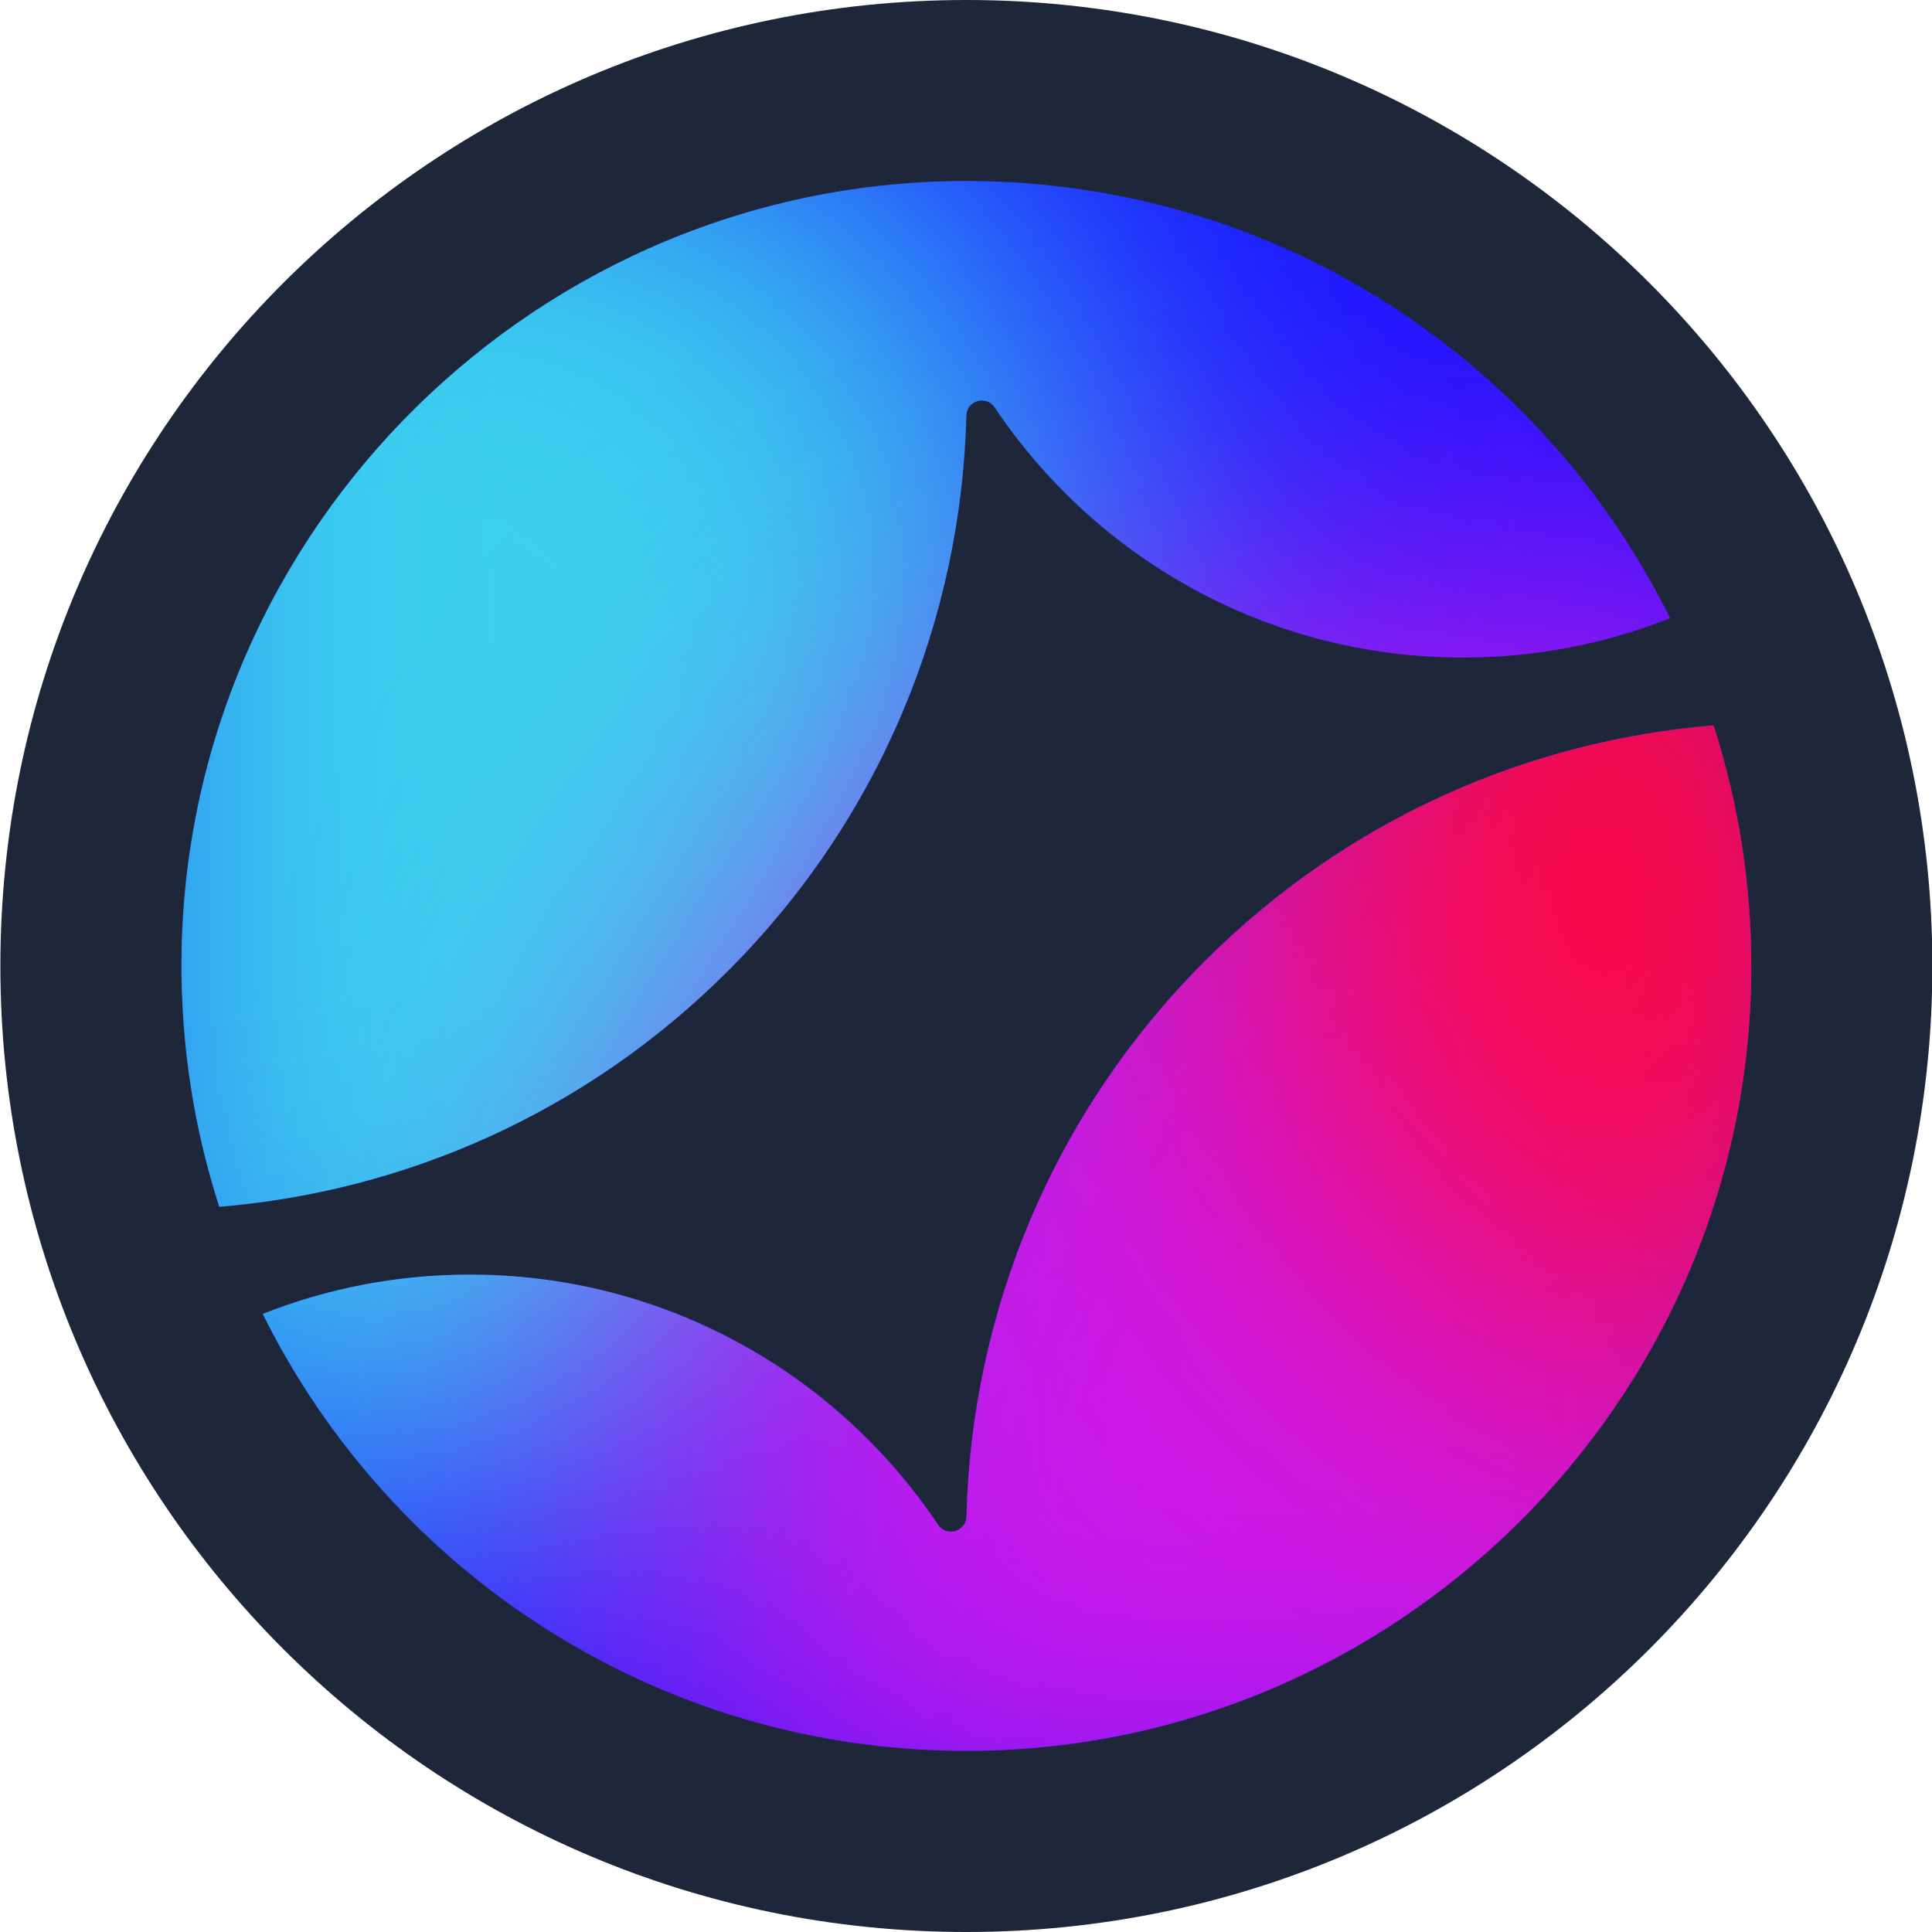
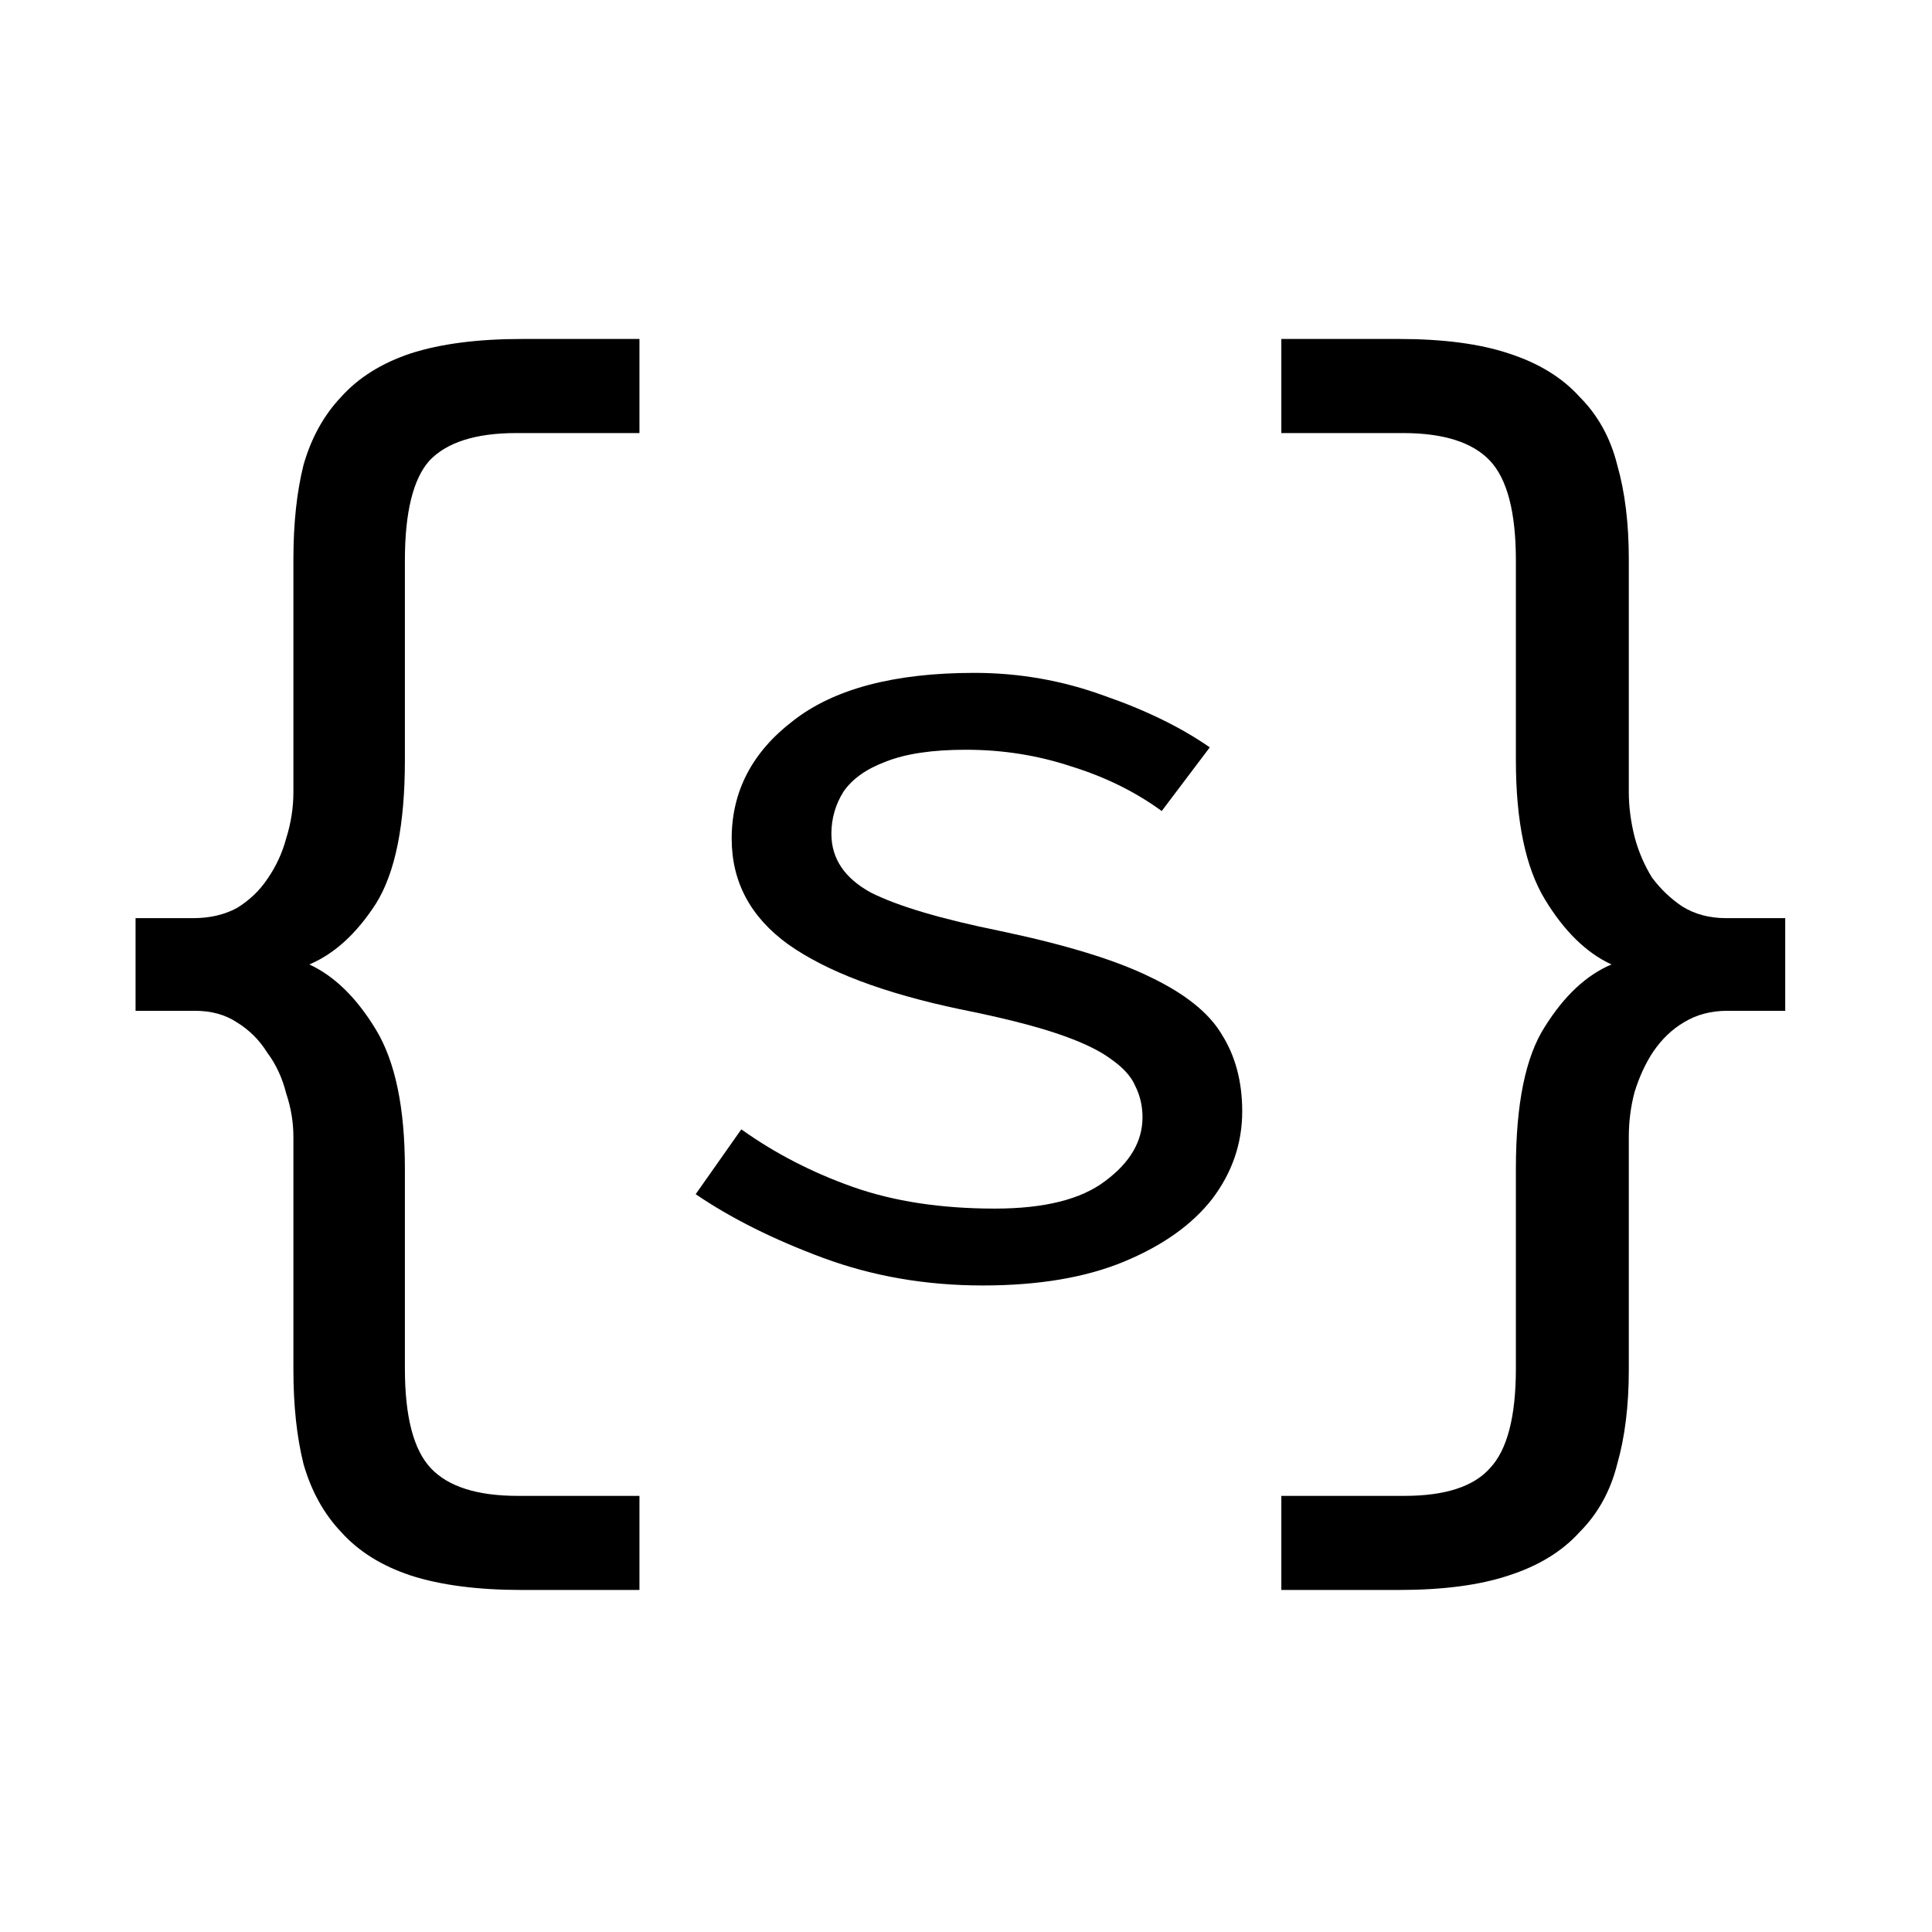
- <svg xmlns="http://www.w3.org/2000/svg" width="42" height="42" viewBox="0 0 42 42" fill="none">
-   <rect x="0.008" width="42" height="42" rx="21" fill="#1E2739" />
-   <path d="M20.926 38.062C30.293 38.107 37.995 30.51 38.07 21.146C38.085 19.268 37.796 17.461 37.25 15.768C33.217 16.102 29.277 17.809 26.192 20.894C22.846 24.238 21.119 28.587 21.009 32.969C21.001 33.297 20.575 33.418 20.393 33.146C18.197 29.867 14.459 27.708 10.215 27.708C8.625 27.708 7.105 28.011 5.711 28.563C8.487 34.168 14.254 38.03 20.926 38.062Z" fill="#1812FF" />
-   <path d="M21.008 9.034C21.016 8.706 21.442 8.585 21.624 8.857C23.82 12.136 27.558 14.295 31.802 14.295C33.393 14.295 34.913 13.991 36.307 13.439C33.533 7.831 27.765 3.967 21.091 3.935C11.723 3.89 4.019 11.49 3.945 20.856C3.931 22.733 4.22 24.542 4.767 26.235C8.799 25.901 12.74 24.194 15.824 21.109C19.17 17.765 20.898 13.416 21.008 9.034Z" fill="#1812FF" />
-   <mask id="mask0_8473_46779" style="mask-type:alpha" maskUnits="userSpaceOnUse" x="3" y="3" width="36" height="36">
-     <path d="M20.926 38.062C30.293 38.107 37.995 30.51 38.07 21.146C38.085 19.268 37.796 17.461 37.25 15.768C33.217 16.102 29.277 17.809 26.192 20.894C22.846 24.238 21.119 28.587 21.009 32.969C21.001 33.297 20.575 33.418 20.393 33.146C18.197 29.867 14.459 27.708 10.215 27.708C8.625 27.708 7.105 28.011 5.711 28.563C8.487 34.168 14.254 38.03 20.926 38.062Z" fill="#1812FF" />
-     <path d="M21.008 9.034C21.016 8.706 21.442 8.585 21.624 8.857C23.82 12.136 27.558 14.295 31.802 14.295C33.393 14.295 34.913 13.991 36.307 13.439C33.533 7.831 27.765 3.967 21.091 3.935C11.723 3.89 4.019 11.49 3.945 20.856C3.931 22.733 4.22 24.542 4.767 26.235C8.799 25.901 12.74 24.194 15.824 21.109C19.17 17.765 20.898 13.416 21.008 9.034Z" fill="#1812FF" />
-   </mask>
-   <g mask="url(#mask0_8473_46779)">
-     <g filter="url(#filter0_f_8473_46779)">
-       <path d="M7.284 33.16C16.868 33.16 24.636 25.368 24.636 15.755C24.636 6.142 16.868 -1.65 7.284 -1.65C-2.299 -1.65 -10.067 6.142 -10.067 15.755C-10.067 25.368 -2.299 33.16 7.284 33.16Z" fill="#3CD1EE" />
-     </g>
-     <g filter="url(#filter1_f_8473_46779)">
-       <path d="M34.016 52.417C44.969 52.417 53.849 43.511 53.849 32.523C53.849 21.537 44.969 12.63 34.016 12.63C23.063 12.63 14.184 21.537 14.184 32.523C14.184 43.511 23.063 52.417 34.016 52.417Z" fill="#CB19EA" />
-     </g>
+ <svg xmlns="http://www.w3.org/2000/svg" xmlns:ns1="https://boxy-svg.com" width="42" height="42" viewBox="0 0 42 42" fill="none">
+   <defs>
+     <ns1:export>
+       <ns1:file format="svg" />
+     </ns1:export>
+   </defs>
+   <g transform="matrix(0.864981, 0, 0, 0.864981, -49.22694, 0.474002)">
+     <circle cx="81.189" cy="23.73" r="24.278" style="stroke-width: 1; fill: rgb(255, 255, 255);" />
+     <path d="M 60.318 22.527 L 61.774 22.527 C 62.187 22.527 62.55 22.442 62.866 22.272 C 63.181 22.078 63.435 21.835 63.63 21.544 C 63.848 21.229 64.006 20.889 64.103 20.525 C 64.225 20.137 64.285 19.749 64.285 19.361 L 64.285 13.502 C 64.285 12.604 64.37 11.816 64.539 11.137 C 64.734 10.457 65.049 9.887 65.486 9.426 C 65.922 8.941 66.504 8.577 67.233 8.334 C 67.985 8.092 68.919 7.971 70.035 7.971 L 72.982 7.971 L 72.982 10.336 L 69.889 10.336 C 68.87 10.336 68.143 10.567 67.705 11.027 C 67.294 11.488 67.087 12.325 67.087 13.538 L 67.087 18.56 C 67.087 20.186 66.844 21.387 66.359 22.163 C 65.874 22.915 65.316 23.425 64.685 23.691 C 65.316 23.983 65.874 24.528 66.359 25.329 C 66.844 26.13 67.087 27.294 67.087 28.822 L 67.087 33.844 C 67.087 35.058 67.305 35.894 67.742 36.355 C 68.179 36.816 68.907 37.047 69.925 37.047 L 72.982 37.047 L 72.982 39.412 L 70.035 39.412 C 68.919 39.412 67.985 39.291 67.233 39.048 C 66.504 38.806 65.922 38.442 65.486 37.957 C 65.049 37.496 64.734 36.926 64.539 36.246 C 64.37 35.567 64.285 34.779 64.285 33.881 L 64.285 28.022 C 64.285 27.658 64.225 27.294 64.103 26.93 C 64.006 26.542 63.848 26.202 63.63 25.911 C 63.435 25.596 63.181 25.341 62.866 25.147 C 62.574 24.953 62.223 24.856 61.81 24.856 L 60.318 24.856 L 60.318 22.527 Z" style="stroke-width: 1; fill: rgb(0, 0, 0);" />
+     <path d="M 101.778 24.856 L 100.322 24.856 C 99.91 24.856 99.546 24.953 99.23 25.147 C 98.939 25.317 98.684 25.56 98.466 25.875 C 98.272 26.166 98.114 26.506 97.993 26.894 C 97.896 27.258 97.847 27.634 97.847 28.022 L 97.847 33.881 C 97.847 34.779 97.75 35.567 97.556 36.246 C 97.386 36.926 97.071 37.496 96.61 37.957 C 96.173 38.442 95.579 38.806 94.827 39.048 C 94.099 39.291 93.177 39.412 92.061 39.412 L 89.114 39.412 L 89.114 37.047 L 92.207 37.047 C 93.226 37.047 93.941 36.816 94.354 36.355 C 94.791 35.894 95.009 35.058 95.009 33.844 L 95.009 28.822 C 95.009 27.197 95.252 26.008 95.737 25.256 C 96.222 24.48 96.78 23.958 97.411 23.691 C 96.78 23.4 96.222 22.854 95.737 22.054 C 95.252 21.253 95.009 20.089 95.009 18.56 L 95.009 13.538 C 95.009 12.325 94.791 11.488 94.354 11.027 C 93.917 10.567 93.189 10.336 92.171 10.336 L 89.114 10.336 L 89.114 7.971 L 92.061 7.971 C 93.177 7.971 94.099 8.092 94.827 8.334 C 95.579 8.577 96.173 8.941 96.61 9.426 C 97.071 9.887 97.386 10.457 97.556 11.137 C 97.75 11.816 97.847 12.604 97.847 13.502 L 97.847 19.361 C 97.847 19.725 97.896 20.101 97.993 20.489 C 98.09 20.853 98.236 21.193 98.43 21.508 C 98.648 21.799 98.903 22.042 99.194 22.236 C 99.509 22.43 99.873 22.527 100.286 22.527 L 101.778 22.527 L 101.778 24.856 Z" style="stroke-width: 1; fill: rgb(0, 0, 0);" />
+     <path d="M 81.61 31.759 C 80.181 31.759 78.843 31.527 77.595 31.065 C 76.347 30.602 75.28 30.068 74.395 29.465 L 75.542 27.835 C 76.387 28.438 77.323 28.921 78.349 29.284 C 79.376 29.646 80.563 29.827 81.912 29.827 C 83.16 29.827 84.085 29.595 84.689 29.133 C 85.313 28.67 85.625 28.136 85.625 27.533 C 85.625 27.251 85.565 26.989 85.444 26.748 C 85.343 26.506 85.132 26.275 84.81 26.053 C 84.508 25.832 84.055 25.621 83.451 25.419 C 82.847 25.218 82.042 25.017 81.036 24.816 C 79.124 24.413 77.685 23.87 76.719 23.185 C 75.773 22.501 75.3 21.616 75.3 20.529 C 75.3 19.342 75.814 18.355 76.84 17.57 C 77.866 16.765 79.386 16.363 81.398 16.363 C 82.526 16.363 83.612 16.554 84.659 16.936 C 85.705 17.299 86.591 17.731 87.316 18.235 L 86.108 19.835 C 85.444 19.351 84.689 18.979 83.844 18.717 C 82.998 18.436 82.113 18.295 81.187 18.295 C 80.342 18.295 79.668 18.395 79.165 18.597 C 78.682 18.778 78.329 19.029 78.108 19.351 C 77.907 19.674 77.806 20.026 77.806 20.408 C 77.806 21.032 78.138 21.525 78.802 21.887 C 79.487 22.23 80.573 22.551 82.063 22.853 C 83.693 23.196 84.941 23.578 85.806 24.001 C 86.692 24.423 87.295 24.906 87.617 25.45 C 87.96 25.993 88.131 26.637 88.131 27.382 C 88.131 28.187 87.879 28.921 87.376 29.585 C 86.873 30.229 86.138 30.753 85.172 31.155 C 84.206 31.558 83.019 31.759 81.61 31.759 Z" style="stroke-width: 1; fill: rgb(0, 0, 0);" />
  </g>
-   <mask id="mask1_8473_46779" style="mask-type:alpha" maskUnits="userSpaceOnUse" x="5" y="15" width="34" height="24">
-     <path d="M20.927 38.064C30.294 38.108 37.996 30.512 38.071 21.148C38.086 19.27 37.797 17.462 37.251 15.77C33.218 16.104 29.278 17.811 26.192 20.896C22.847 24.241 21.12 28.589 21.01 32.971C21.002 33.299 20.576 33.42 20.394 33.148C18.198 29.869 14.46 27.71 10.216 27.71C8.626 27.71 7.106 28.013 5.712 28.565C8.488 34.17 14.255 38.032 20.927 38.064Z" fill="#1812FF" />
-   </mask>
-   <g mask="url(#mask1_8473_46779)">
-     <g filter="url(#filter2_f_8473_46779)">
-       <path d="M27.659 19.296C27.659 25.284 32.289 30.138 38.001 30.138C43.712 30.138 48.342 25.284 48.342 19.296C48.342 13.309 43.712 8.455 38.001 8.455C32.289 8.455 27.659 13.309 27.659 19.296Z" fill="#FF0833" />
-     </g>
-   </g>
-   <defs>
-     <filter id="filter0_f_8473_46779" x="-24.282" y="-15.865" width="63.132" height="63.239" filterUnits="userSpaceOnUse" color-interpolation-filters="sRGB">
-       <feFlood flood-opacity="0" result="BackgroundImageFix" />
-       <feBlend mode="normal" in="SourceGraphic" in2="BackgroundImageFix" result="shape" />
-       <feGaussianBlur stdDeviation="7.107" result="effect1_foregroundBlur_8473_46779" />
-     </filter>
-     <filter id="filter1_f_8473_46779" x="-0.031" y="-1.584" width="68.094" height="68.216" filterUnits="userSpaceOnUse" color-interpolation-filters="sRGB">
-       <feFlood flood-opacity="0" result="BackgroundImageFix" />
-       <feBlend mode="normal" in="SourceGraphic" in2="BackgroundImageFix" result="shape" />
-       <feGaussianBlur stdDeviation="7.107" result="effect1_foregroundBlur_8473_46779" />
-     </filter>
-     <filter id="filter2_f_8473_46779" x="16.288" y="-2.916" width="43.426" height="44.425" filterUnits="userSpaceOnUse" color-interpolation-filters="sRGB">
-       <feFlood flood-opacity="0" result="BackgroundImageFix" />
-       <feBlend mode="normal" in="SourceGraphic" in2="BackgroundImageFix" result="shape" />
-       <feGaussianBlur stdDeviation="5.686" result="effect1_foregroundBlur_8473_46779" />
-     </filter>
-   </defs>
</svg>
